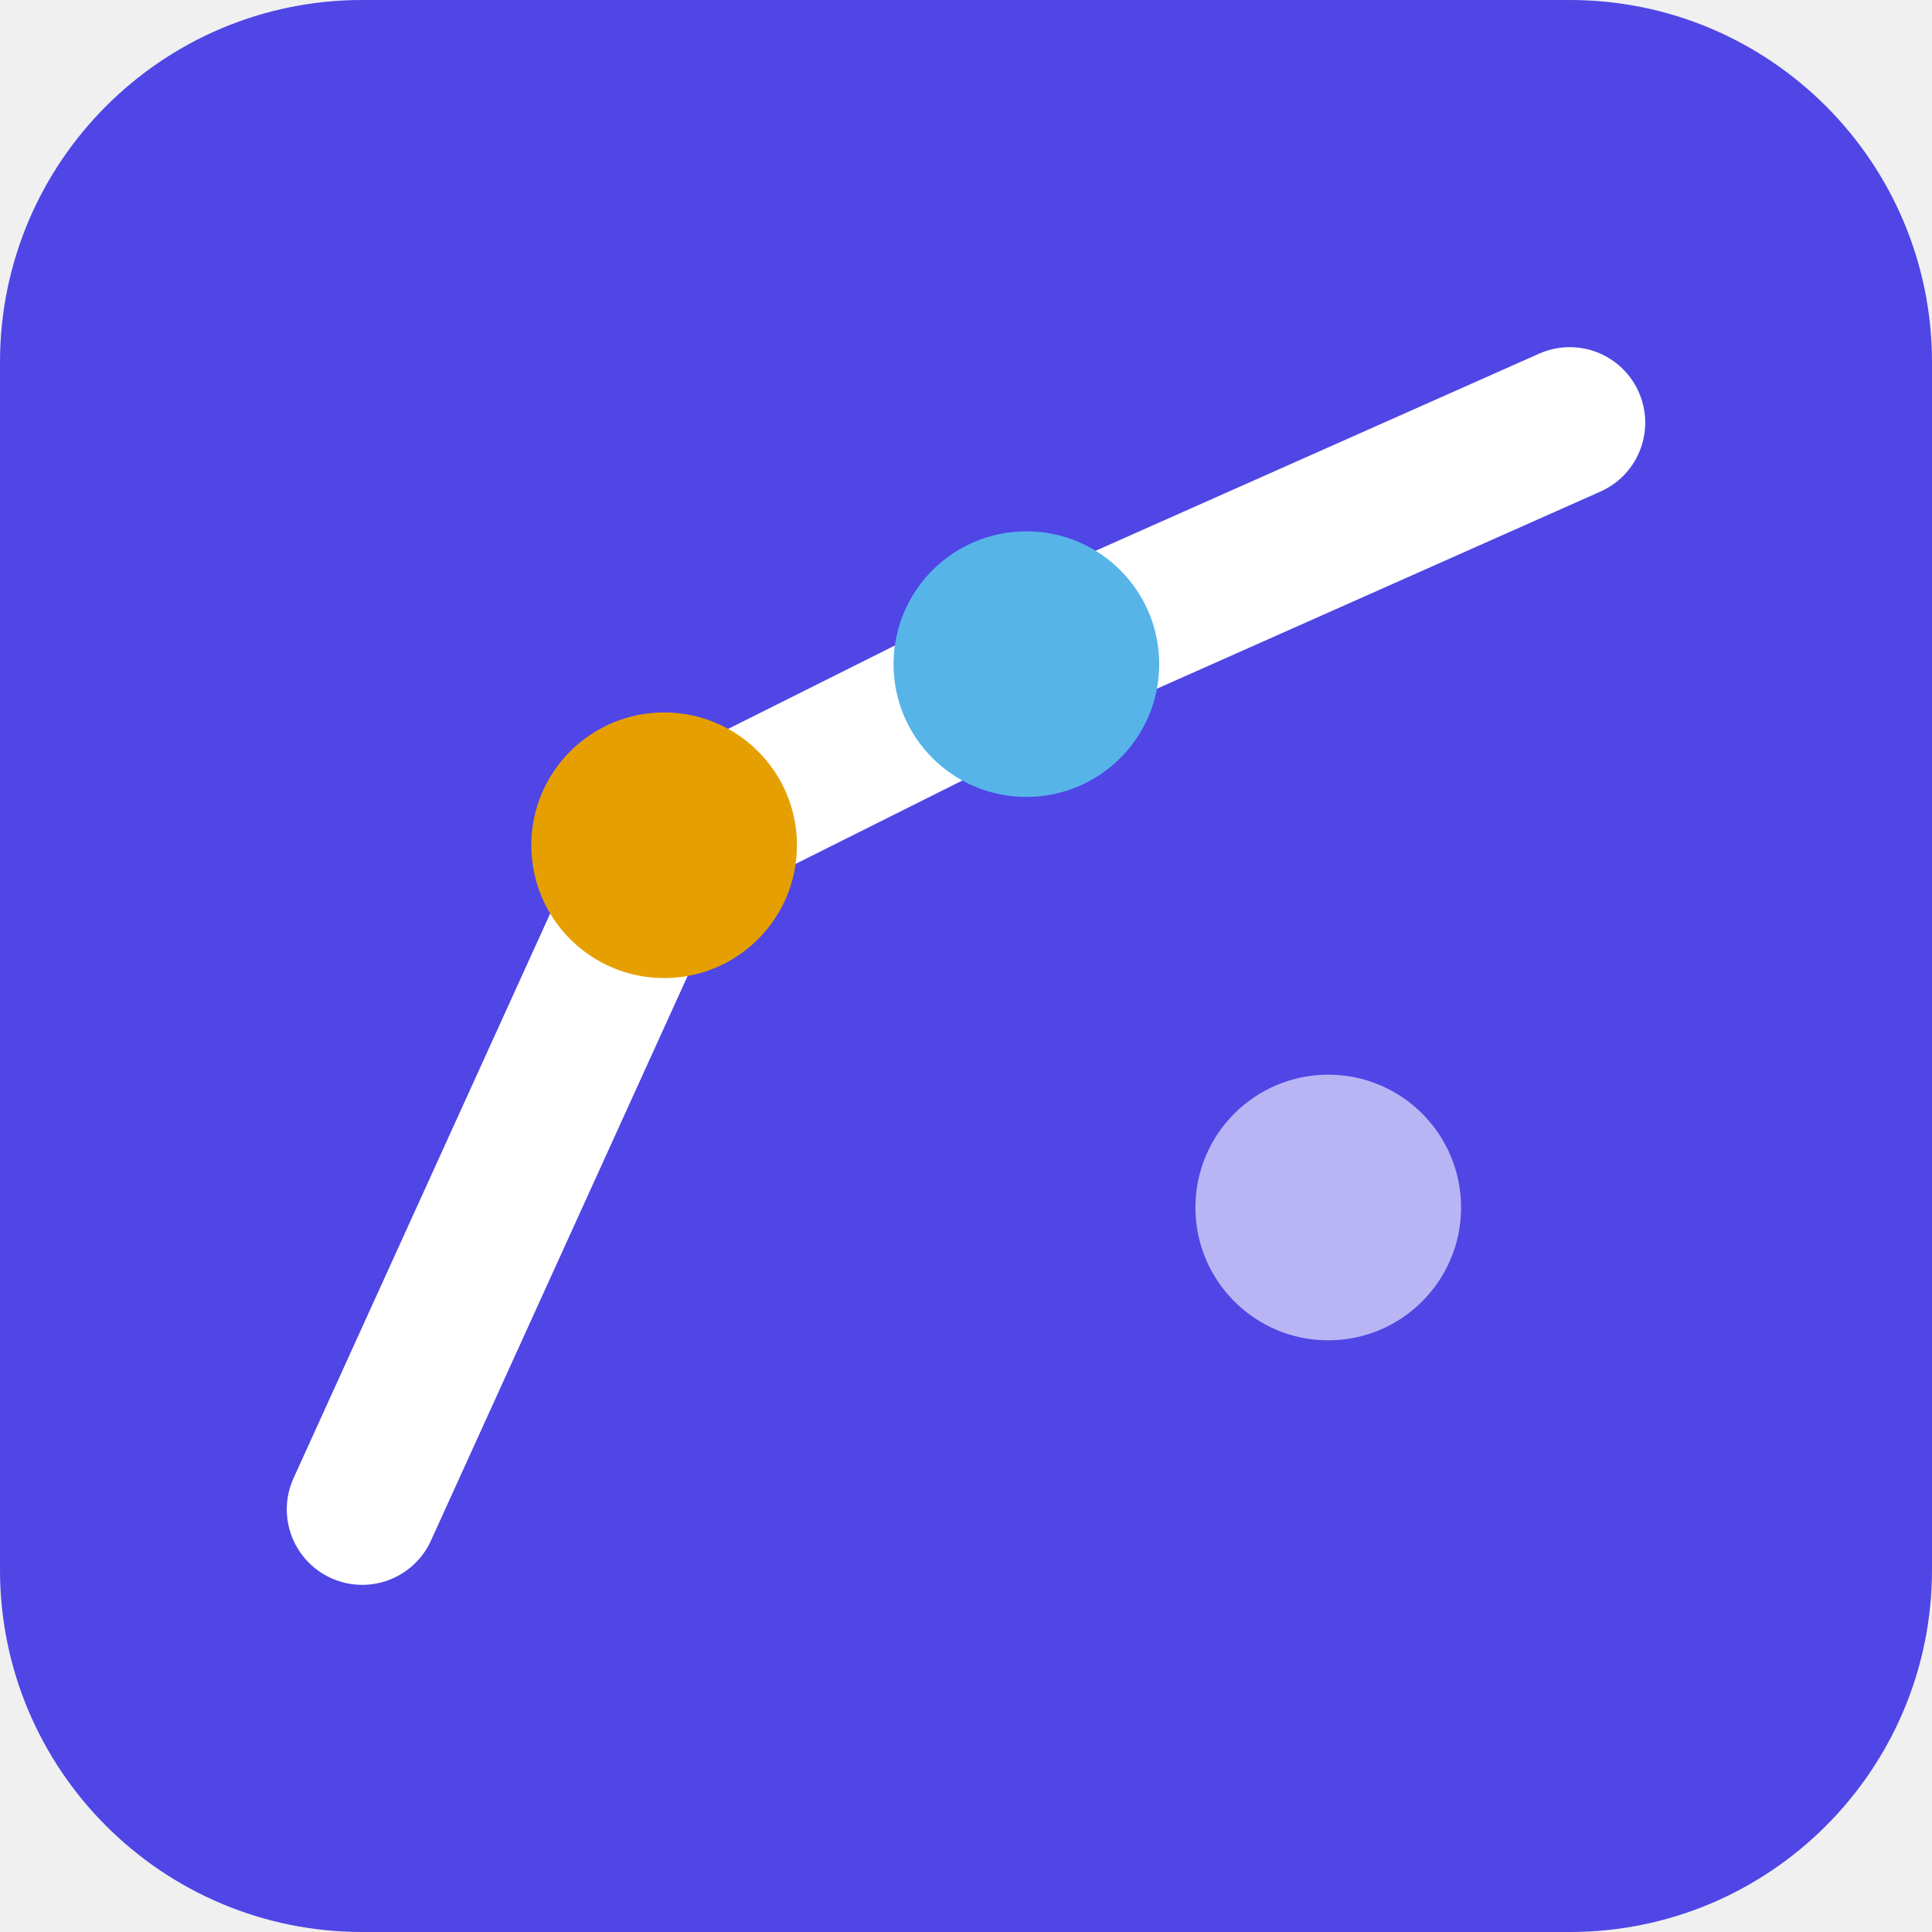
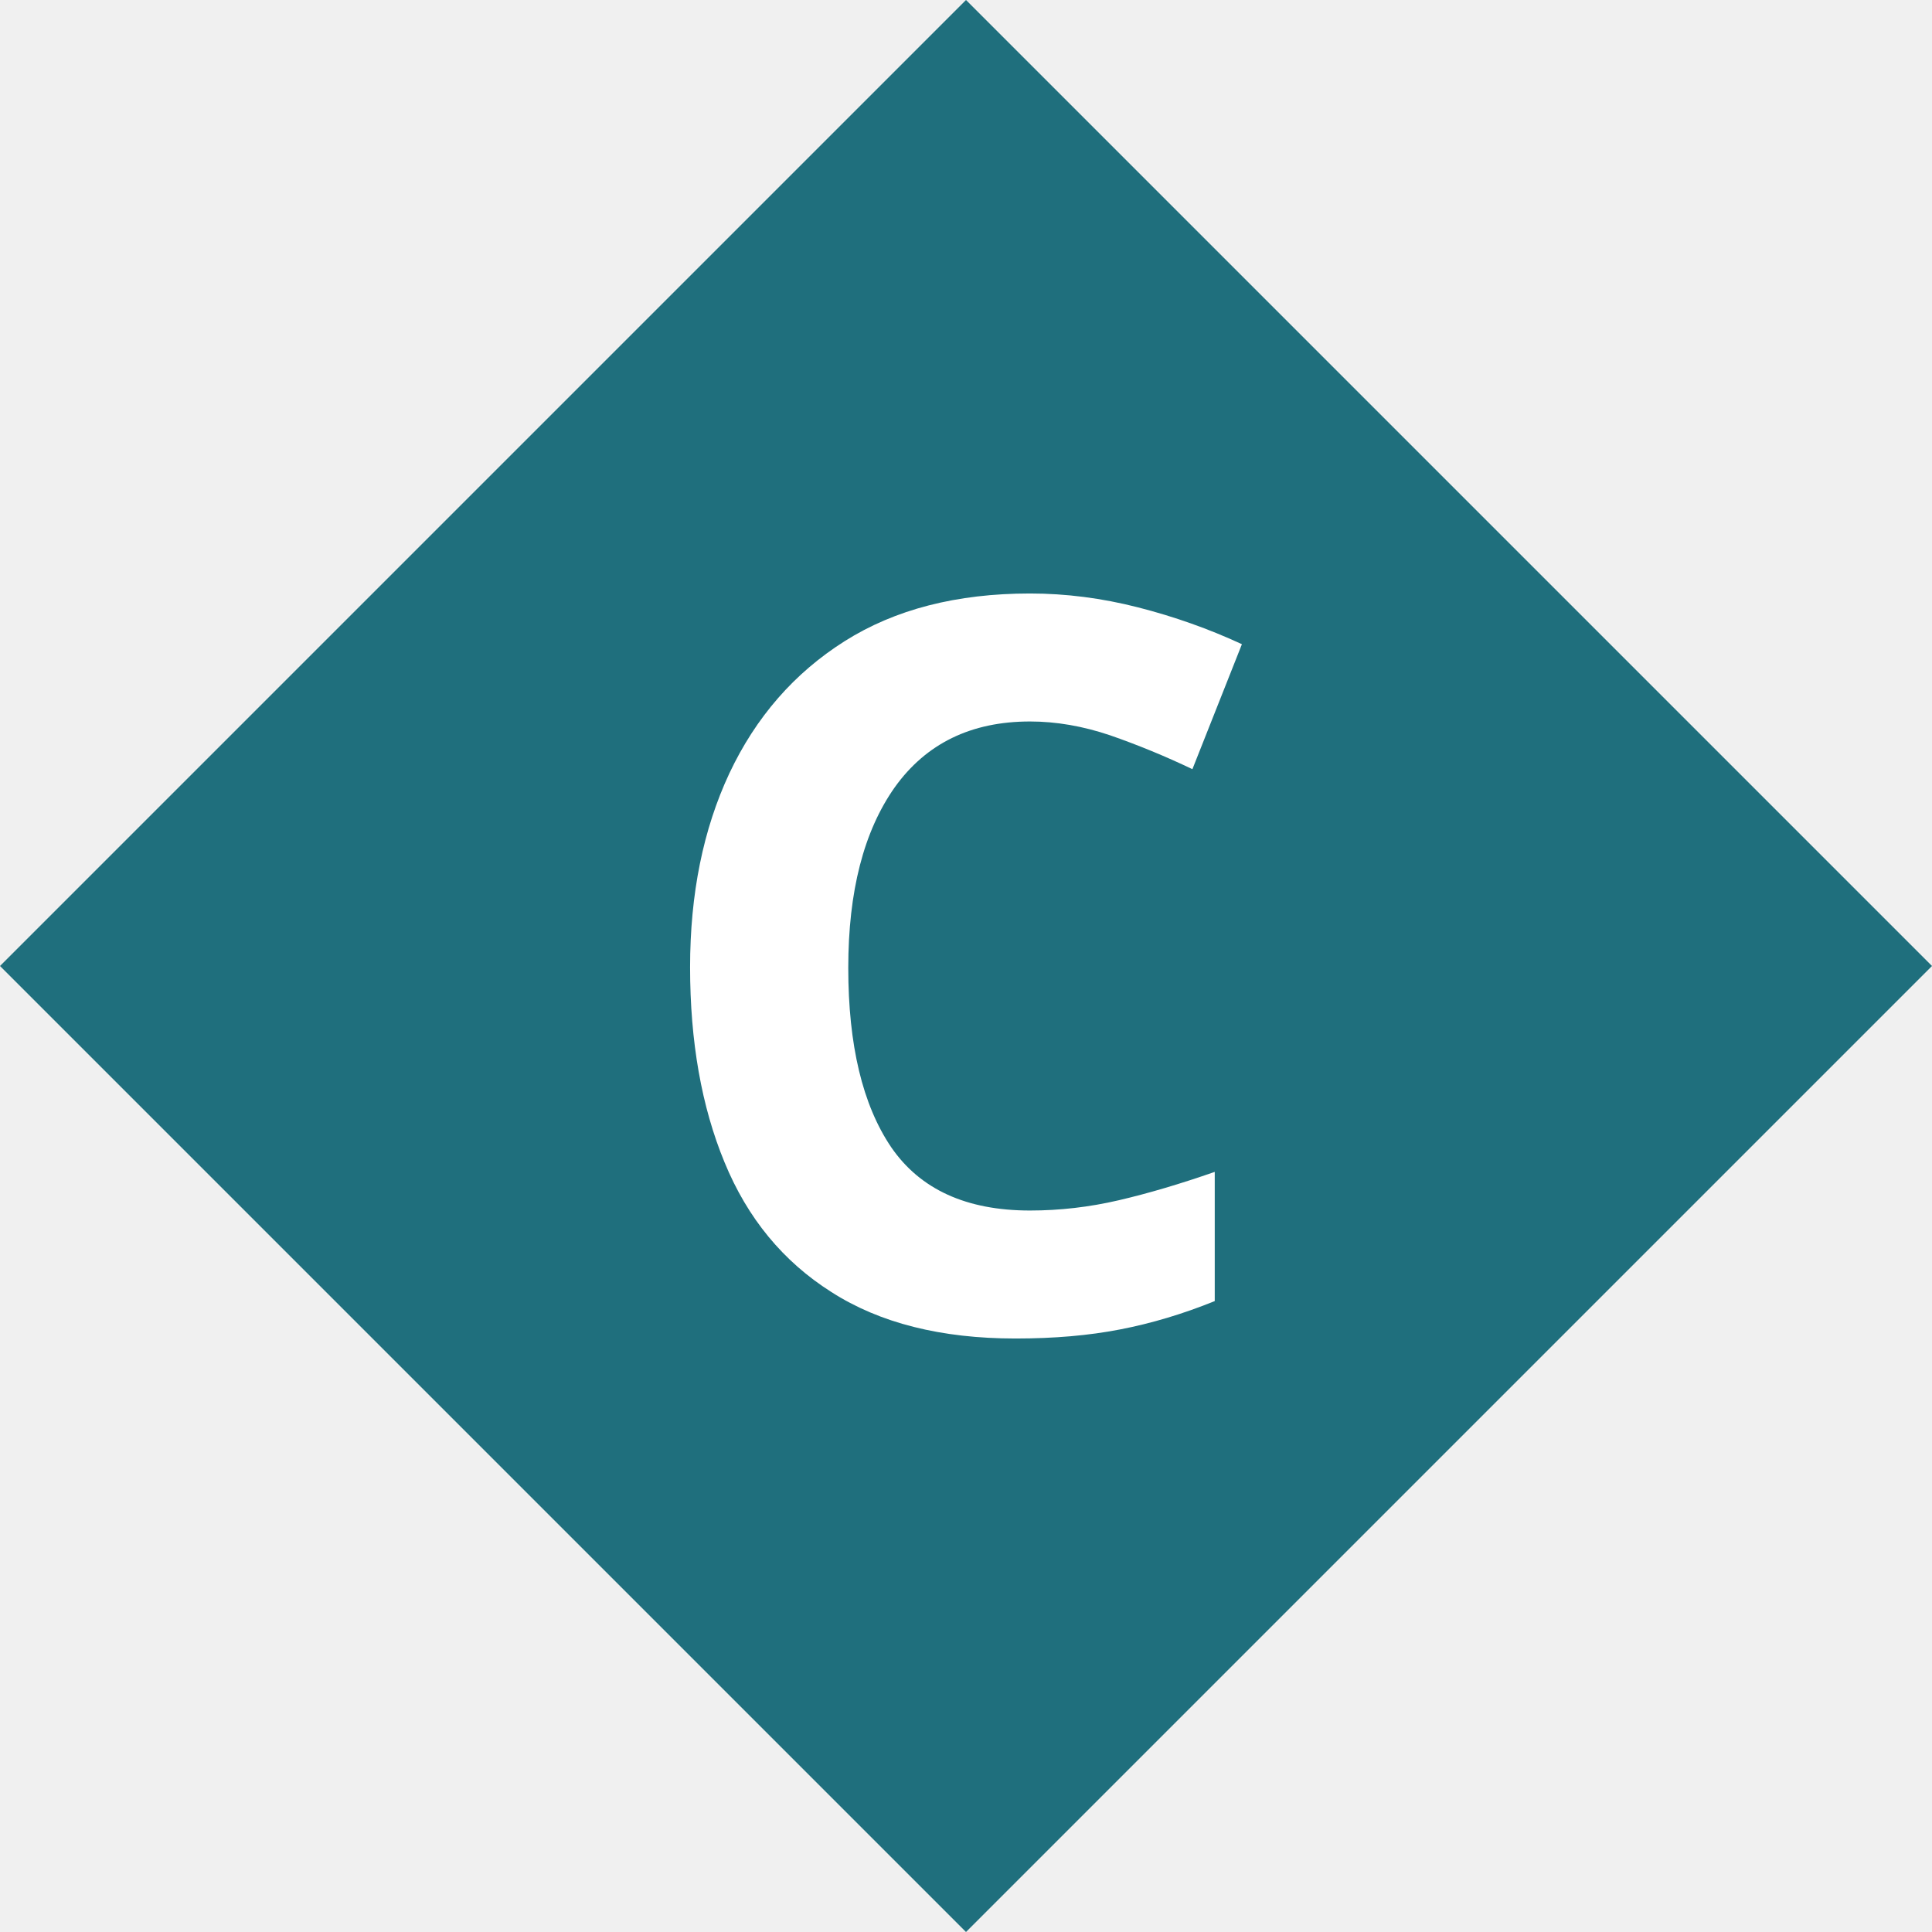
<svg xmlns="http://www.w3.org/2000/svg" viewBox="0 0 32 32">
-   <rect width="32" height="32" rx="6" fill="#4f46e5" />
-   <path d="M6 25 L11 14 L17 11 L26 7" fill="none" stroke="#fff" stroke-width="2.5" stroke-linecap="round" stroke-linejoin="round" />
-   <circle cx="11" cy="14" r="2.2" fill="#E69F00" />
-   <circle cx="17" cy="11" r="2.2" fill="#56B4E9" />
-   <circle cx="22" cy="20" r="2.2" fill="#fff" opacity=".6" />
+   <path d="M16 0 32 16 16 32 0 16z" fill="#1f6f7d" />
+   <path d="M17.06 11.95Q15.6 11.95 14.82 13.04Q14.05 14.13 14.05 16.03Q14.05 17.95 14.76 19Q15.48 20.05 17.06 20.05Q17.8 20.05 18.53 19.88Q19.26 19.71 20.12 19.41V21.55Q19.33 21.87 18.55 22.02Q17.78 22.17 16.82 22.17Q14.97 22.17 13.77 21.4Q12.57 20.64 12 19.25Q11.43 17.87 11.43 16.02Q11.43 14.2 12.08 12.81Q12.74 11.41 13.99 10.62Q15.24 9.83 17.06 9.83Q17.95 9.83 18.85 10.06Q19.75 10.29 20.57 10.67L19.75 12.74Q19.08 12.42 18.39 12.18Q17.71 11.95 17.06 11.95Z" fill="#fff" />
</svg>
